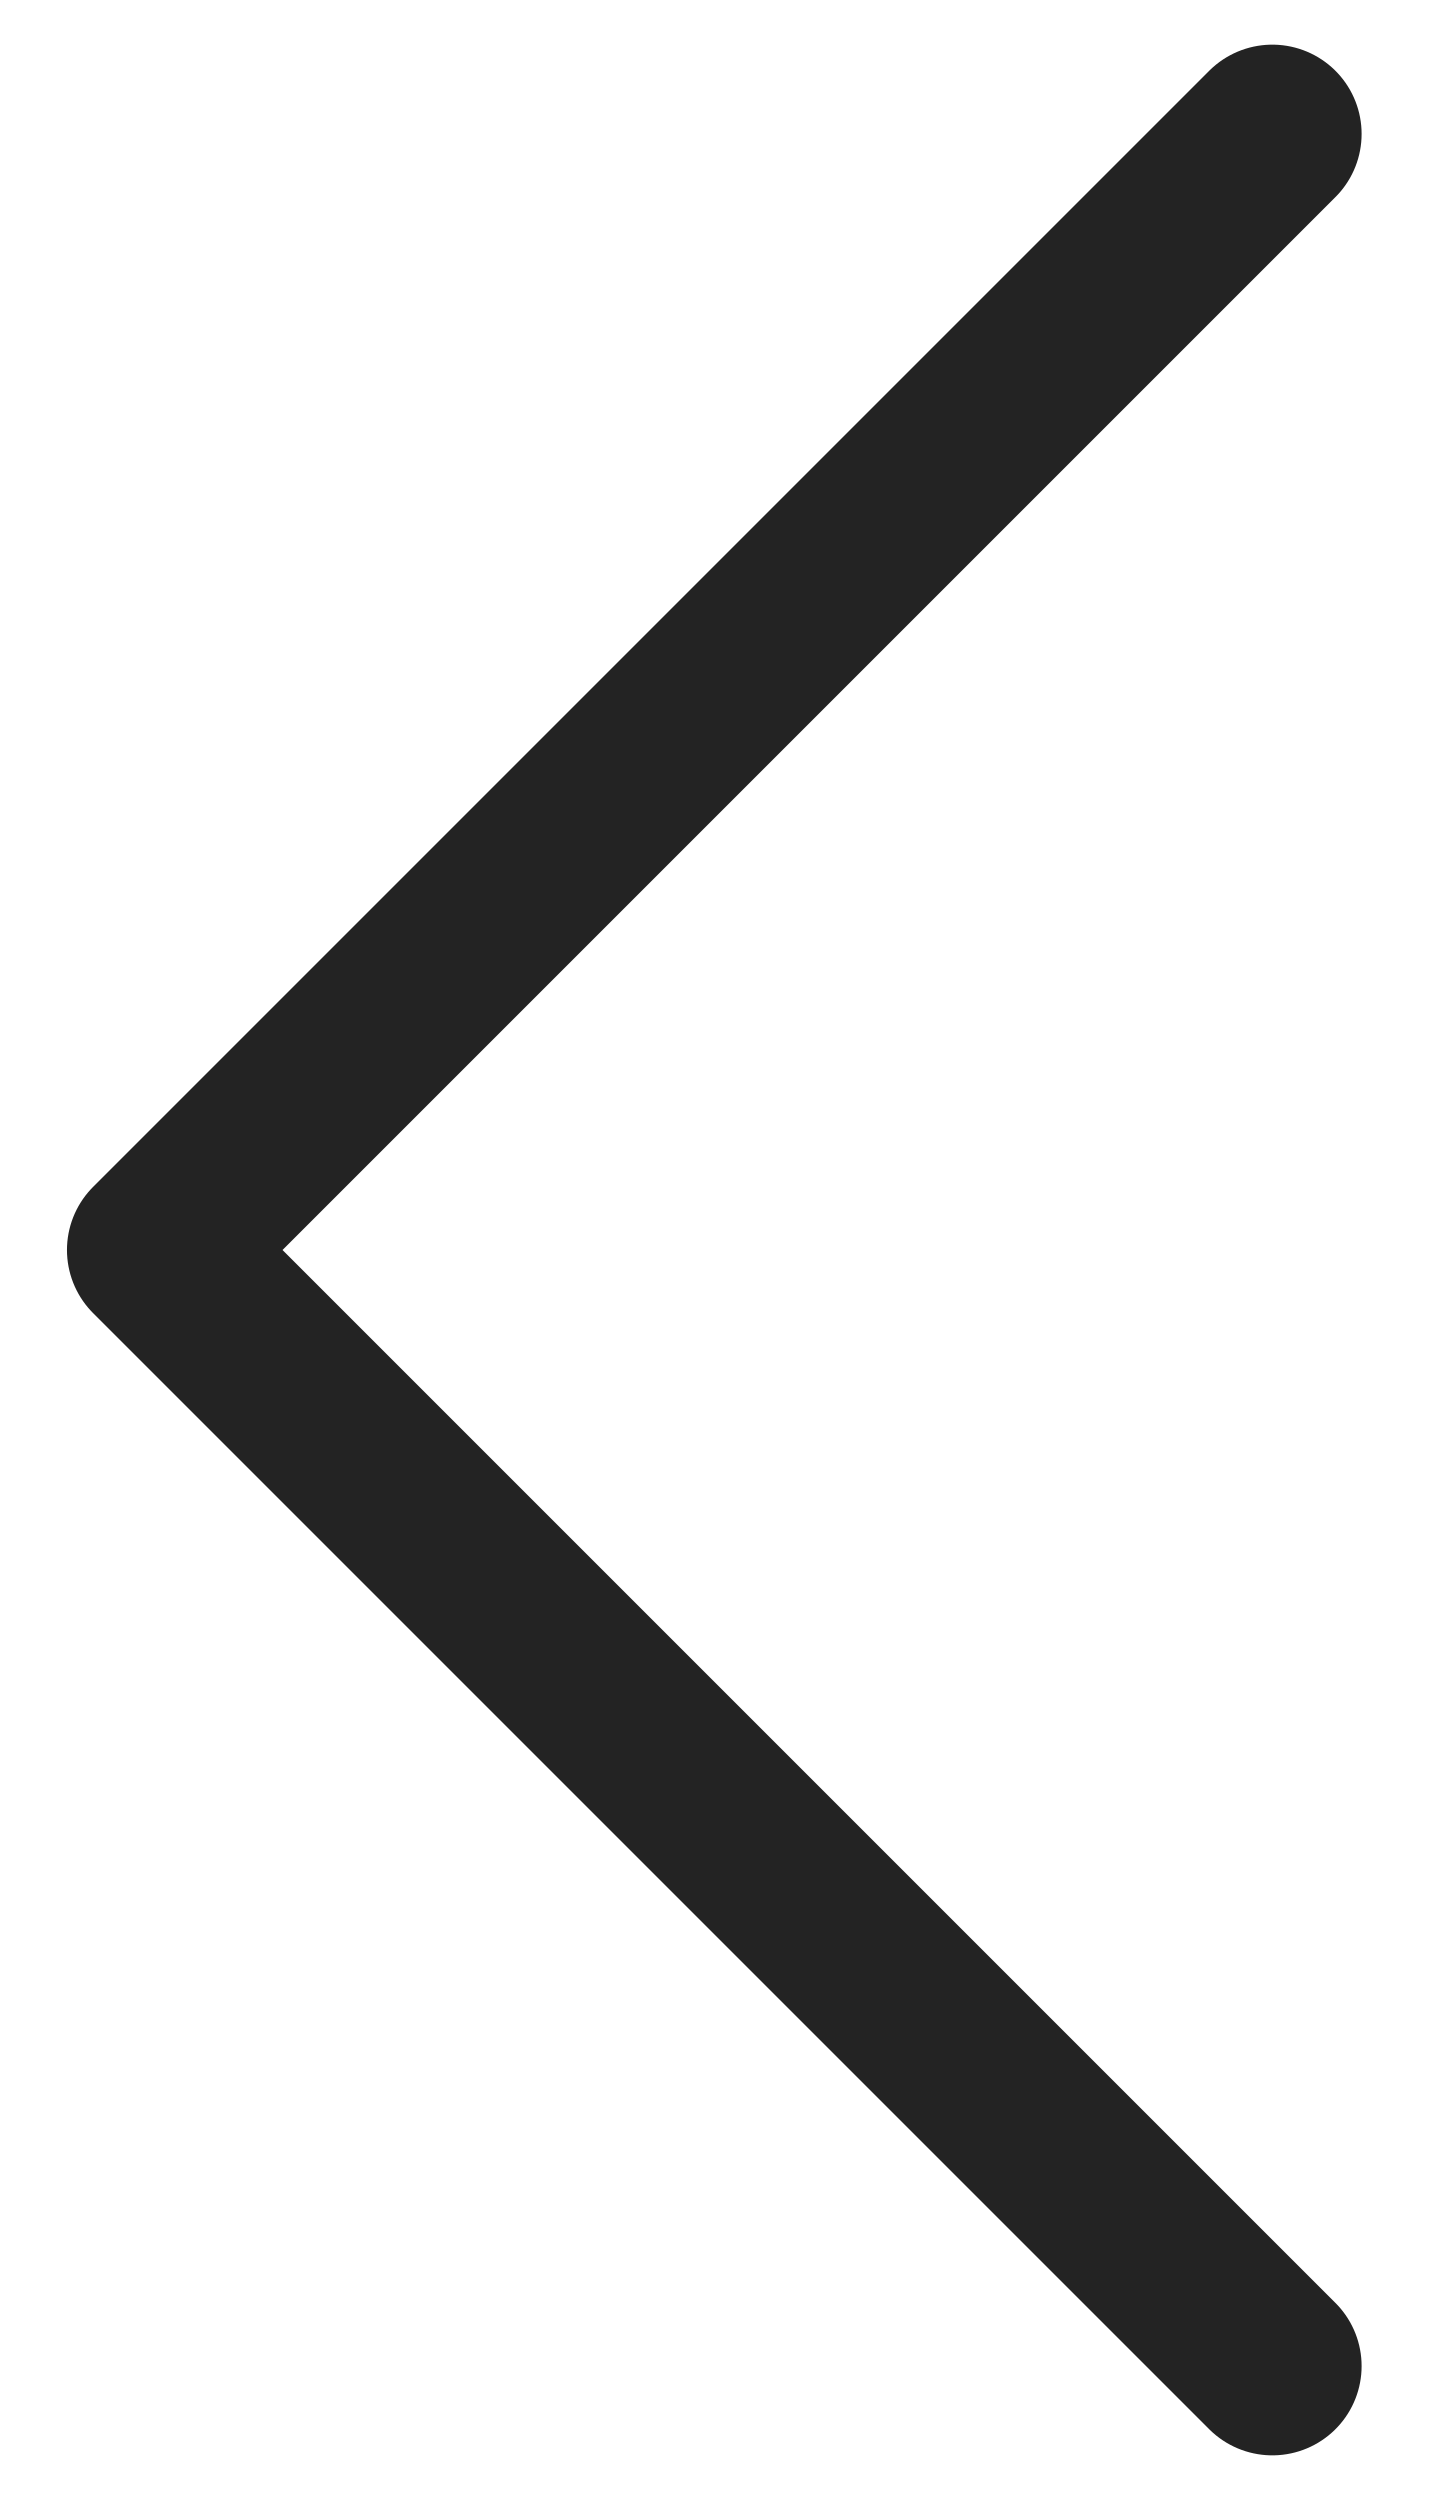
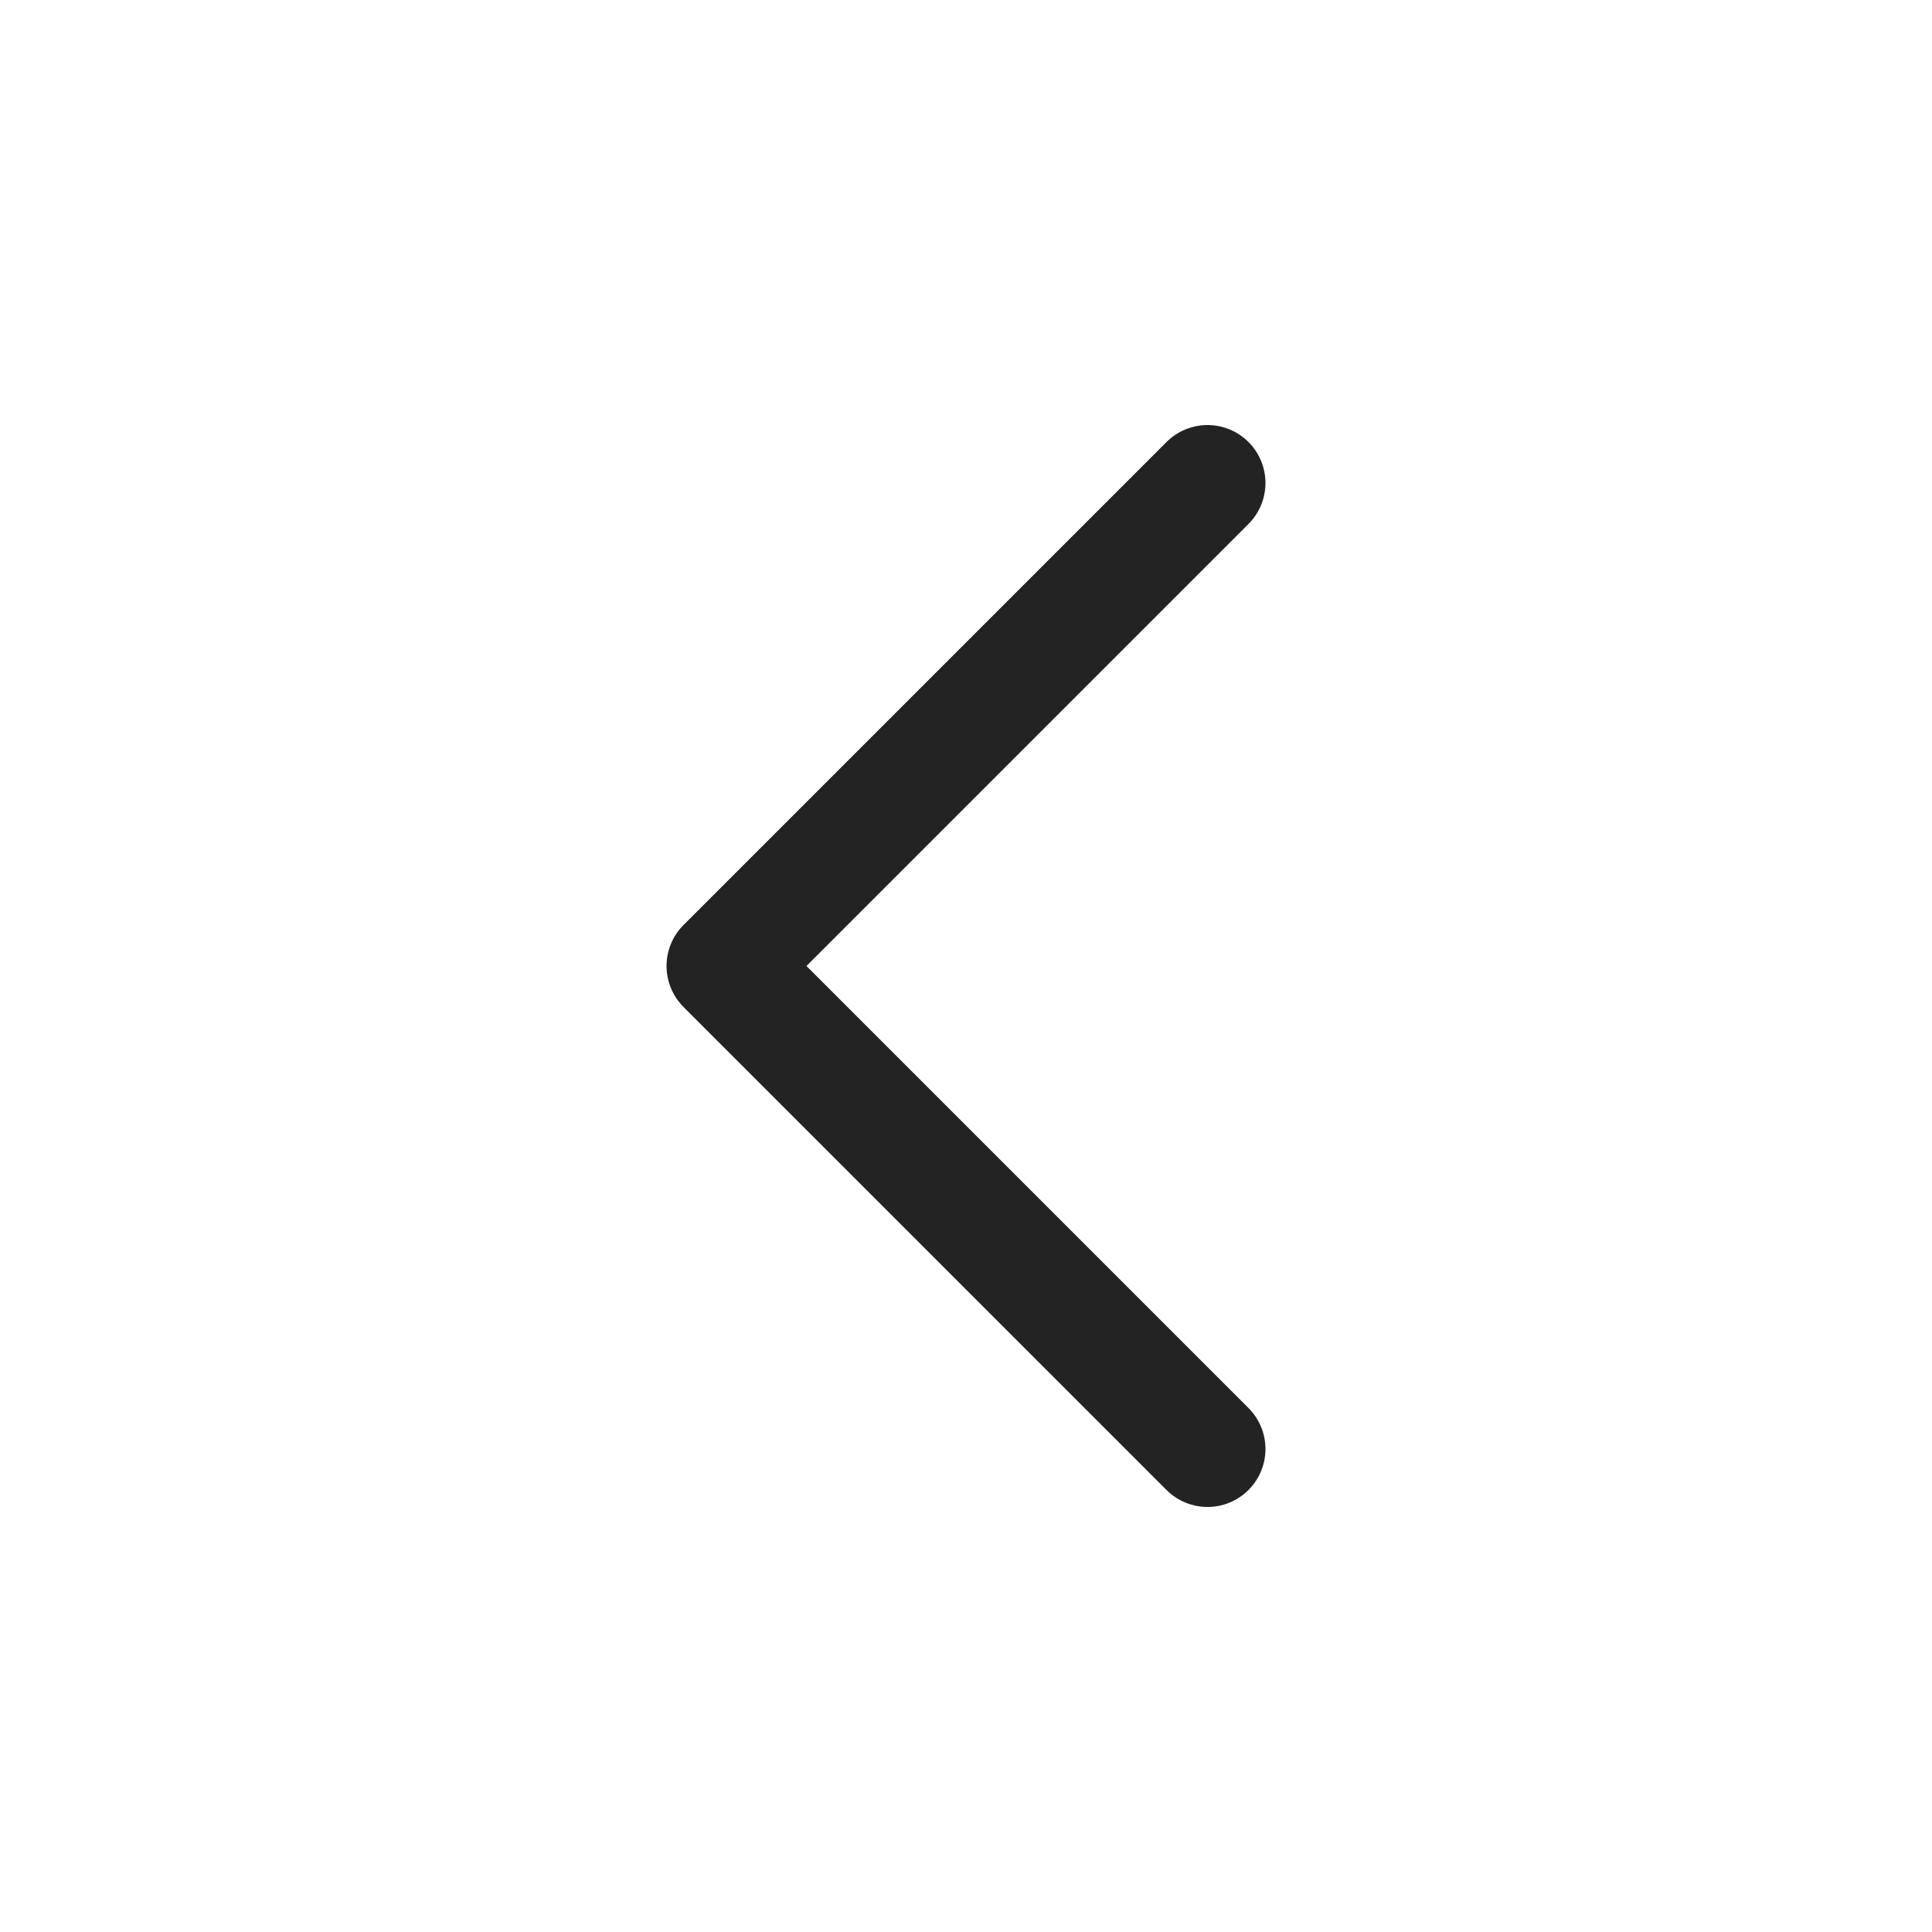
- <svg xmlns="http://www.w3.org/2000/svg" viewBox="0 0 16 28" fill="none">
-   <path d="M14.25 26.5L1.75 14L14.25 1.5" stroke="#232323" stroke-width="2" stroke-linecap="round" stroke-linejoin="round" />
+ <svg xmlns="http://www.w3.org/2000/svg" width="50" height="50" viewBox="0 0 50 50" fill="none">
+   <path d="M31.25 37.5L18.75 25L31.25 12.5" stroke="#232323" stroke-width="3" stroke-linecap="round" stroke-linejoin="round" />
</svg>
